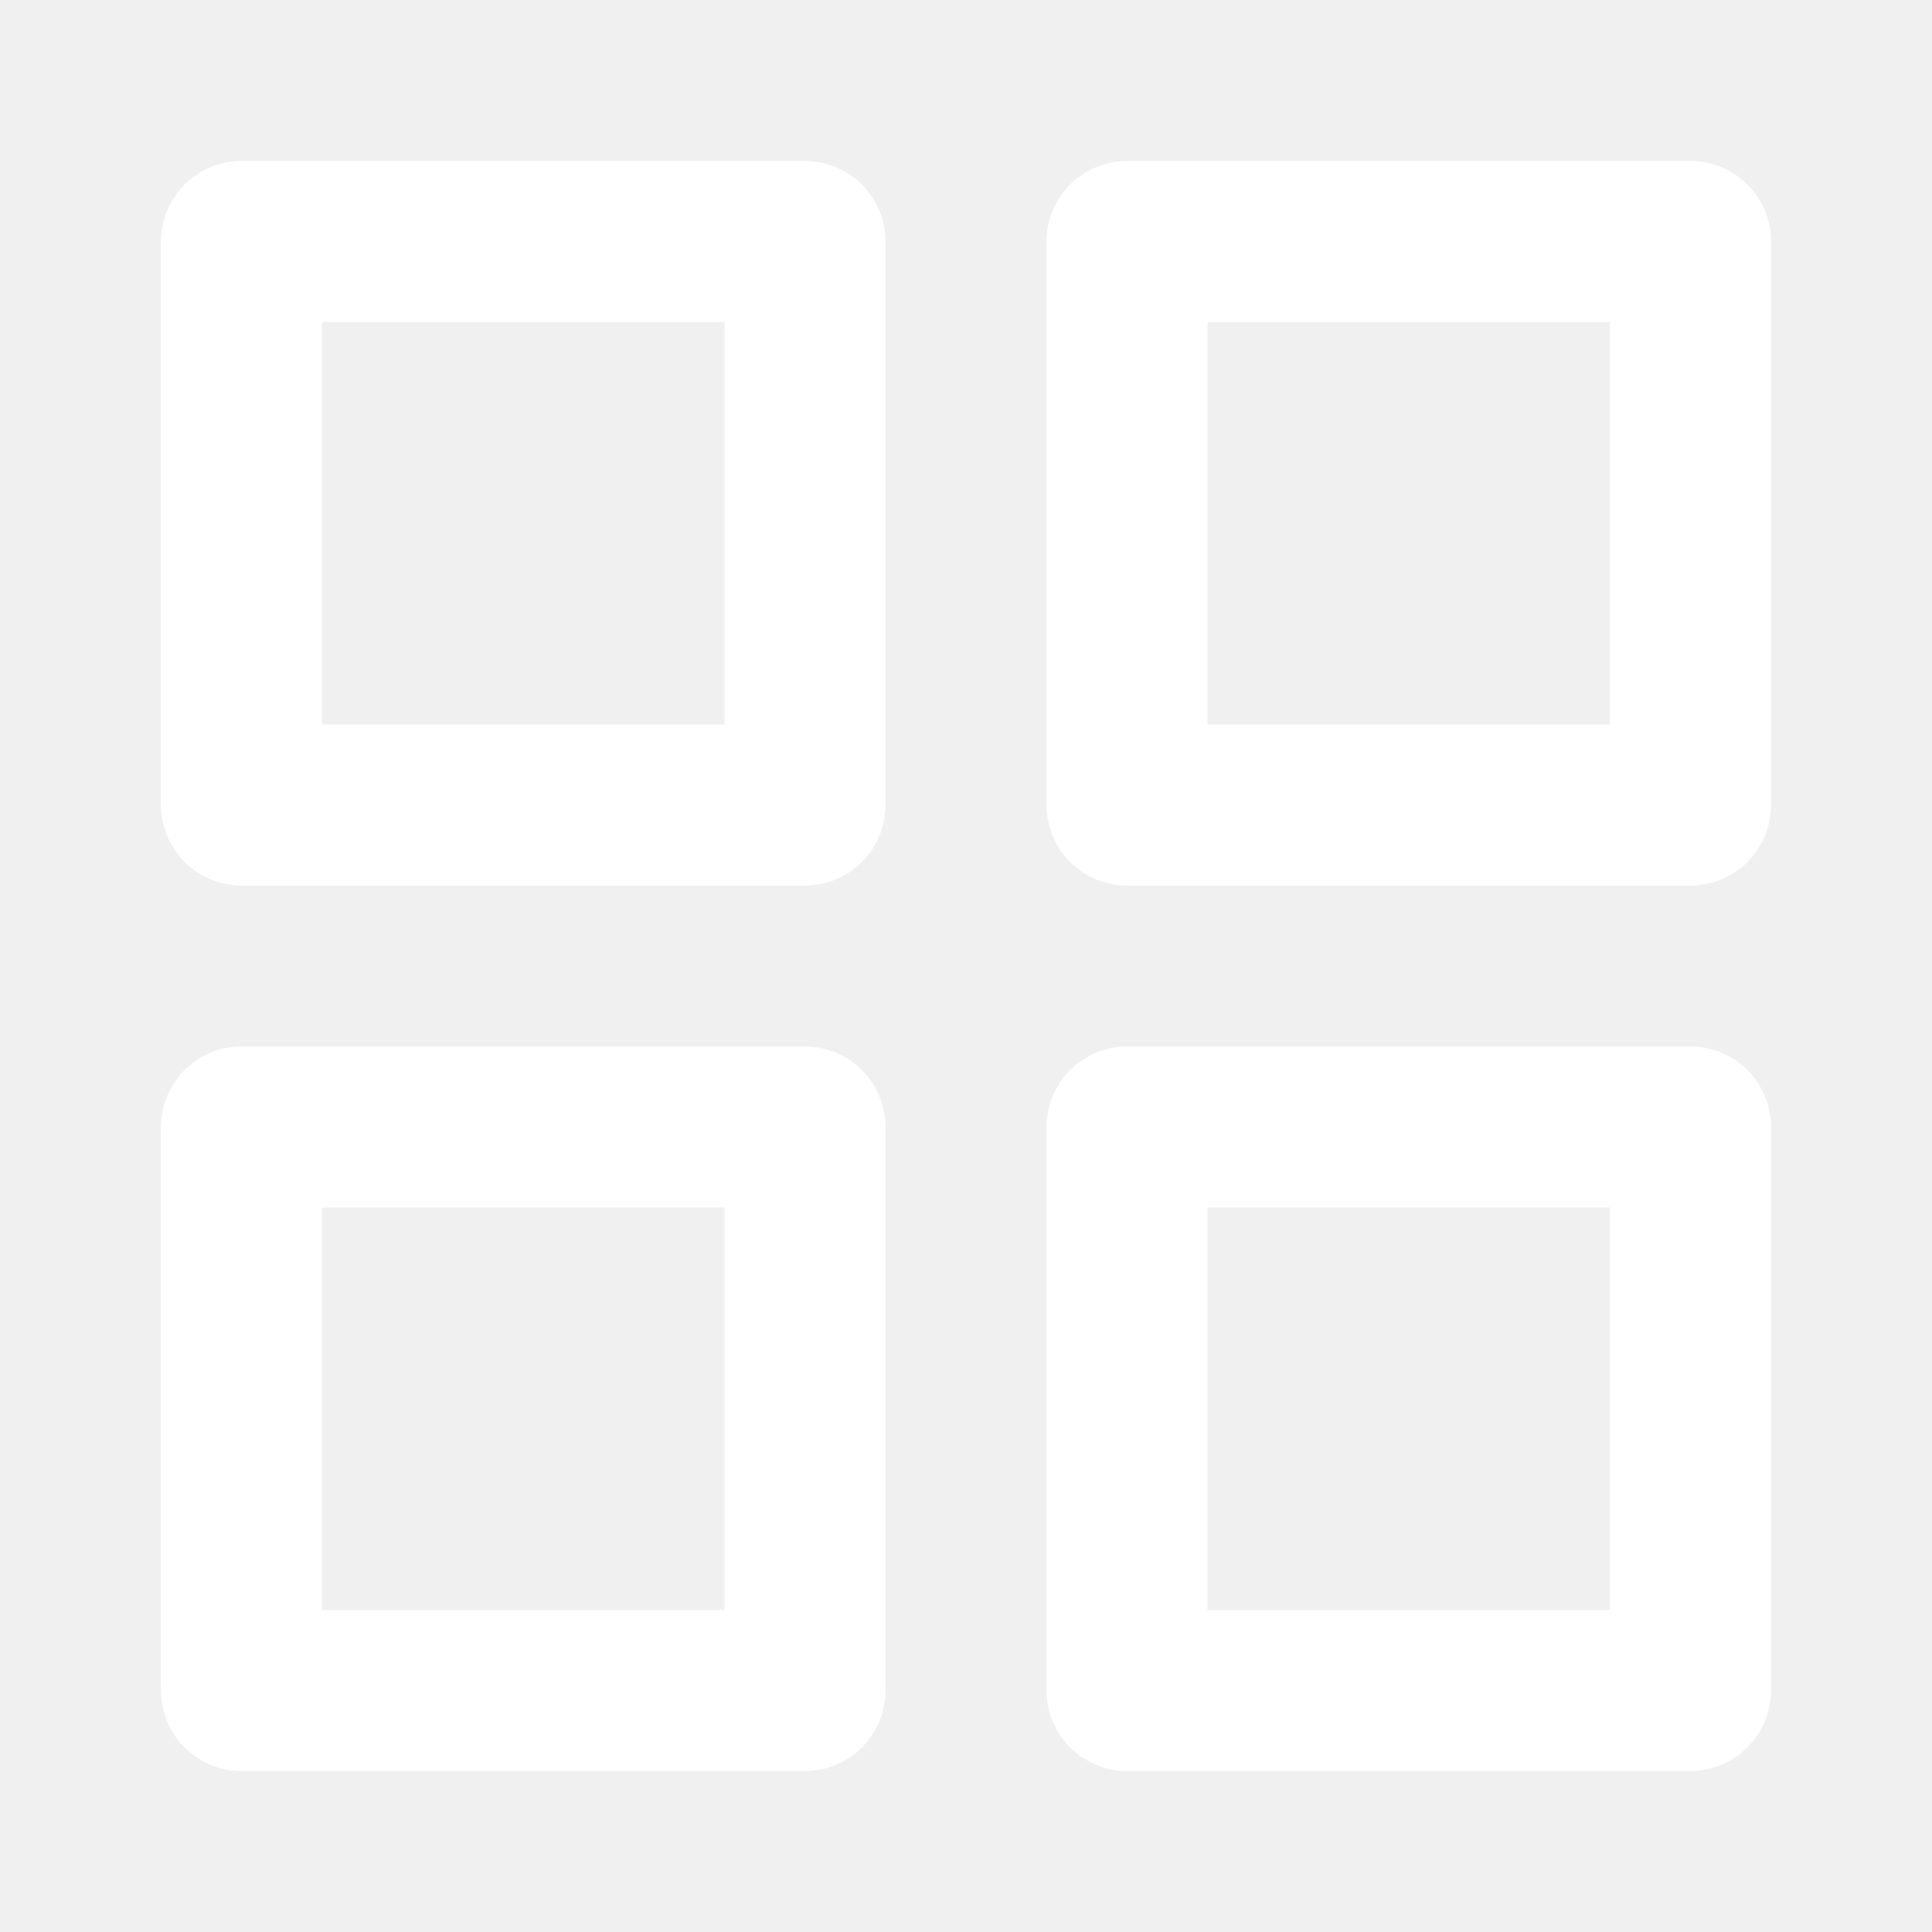
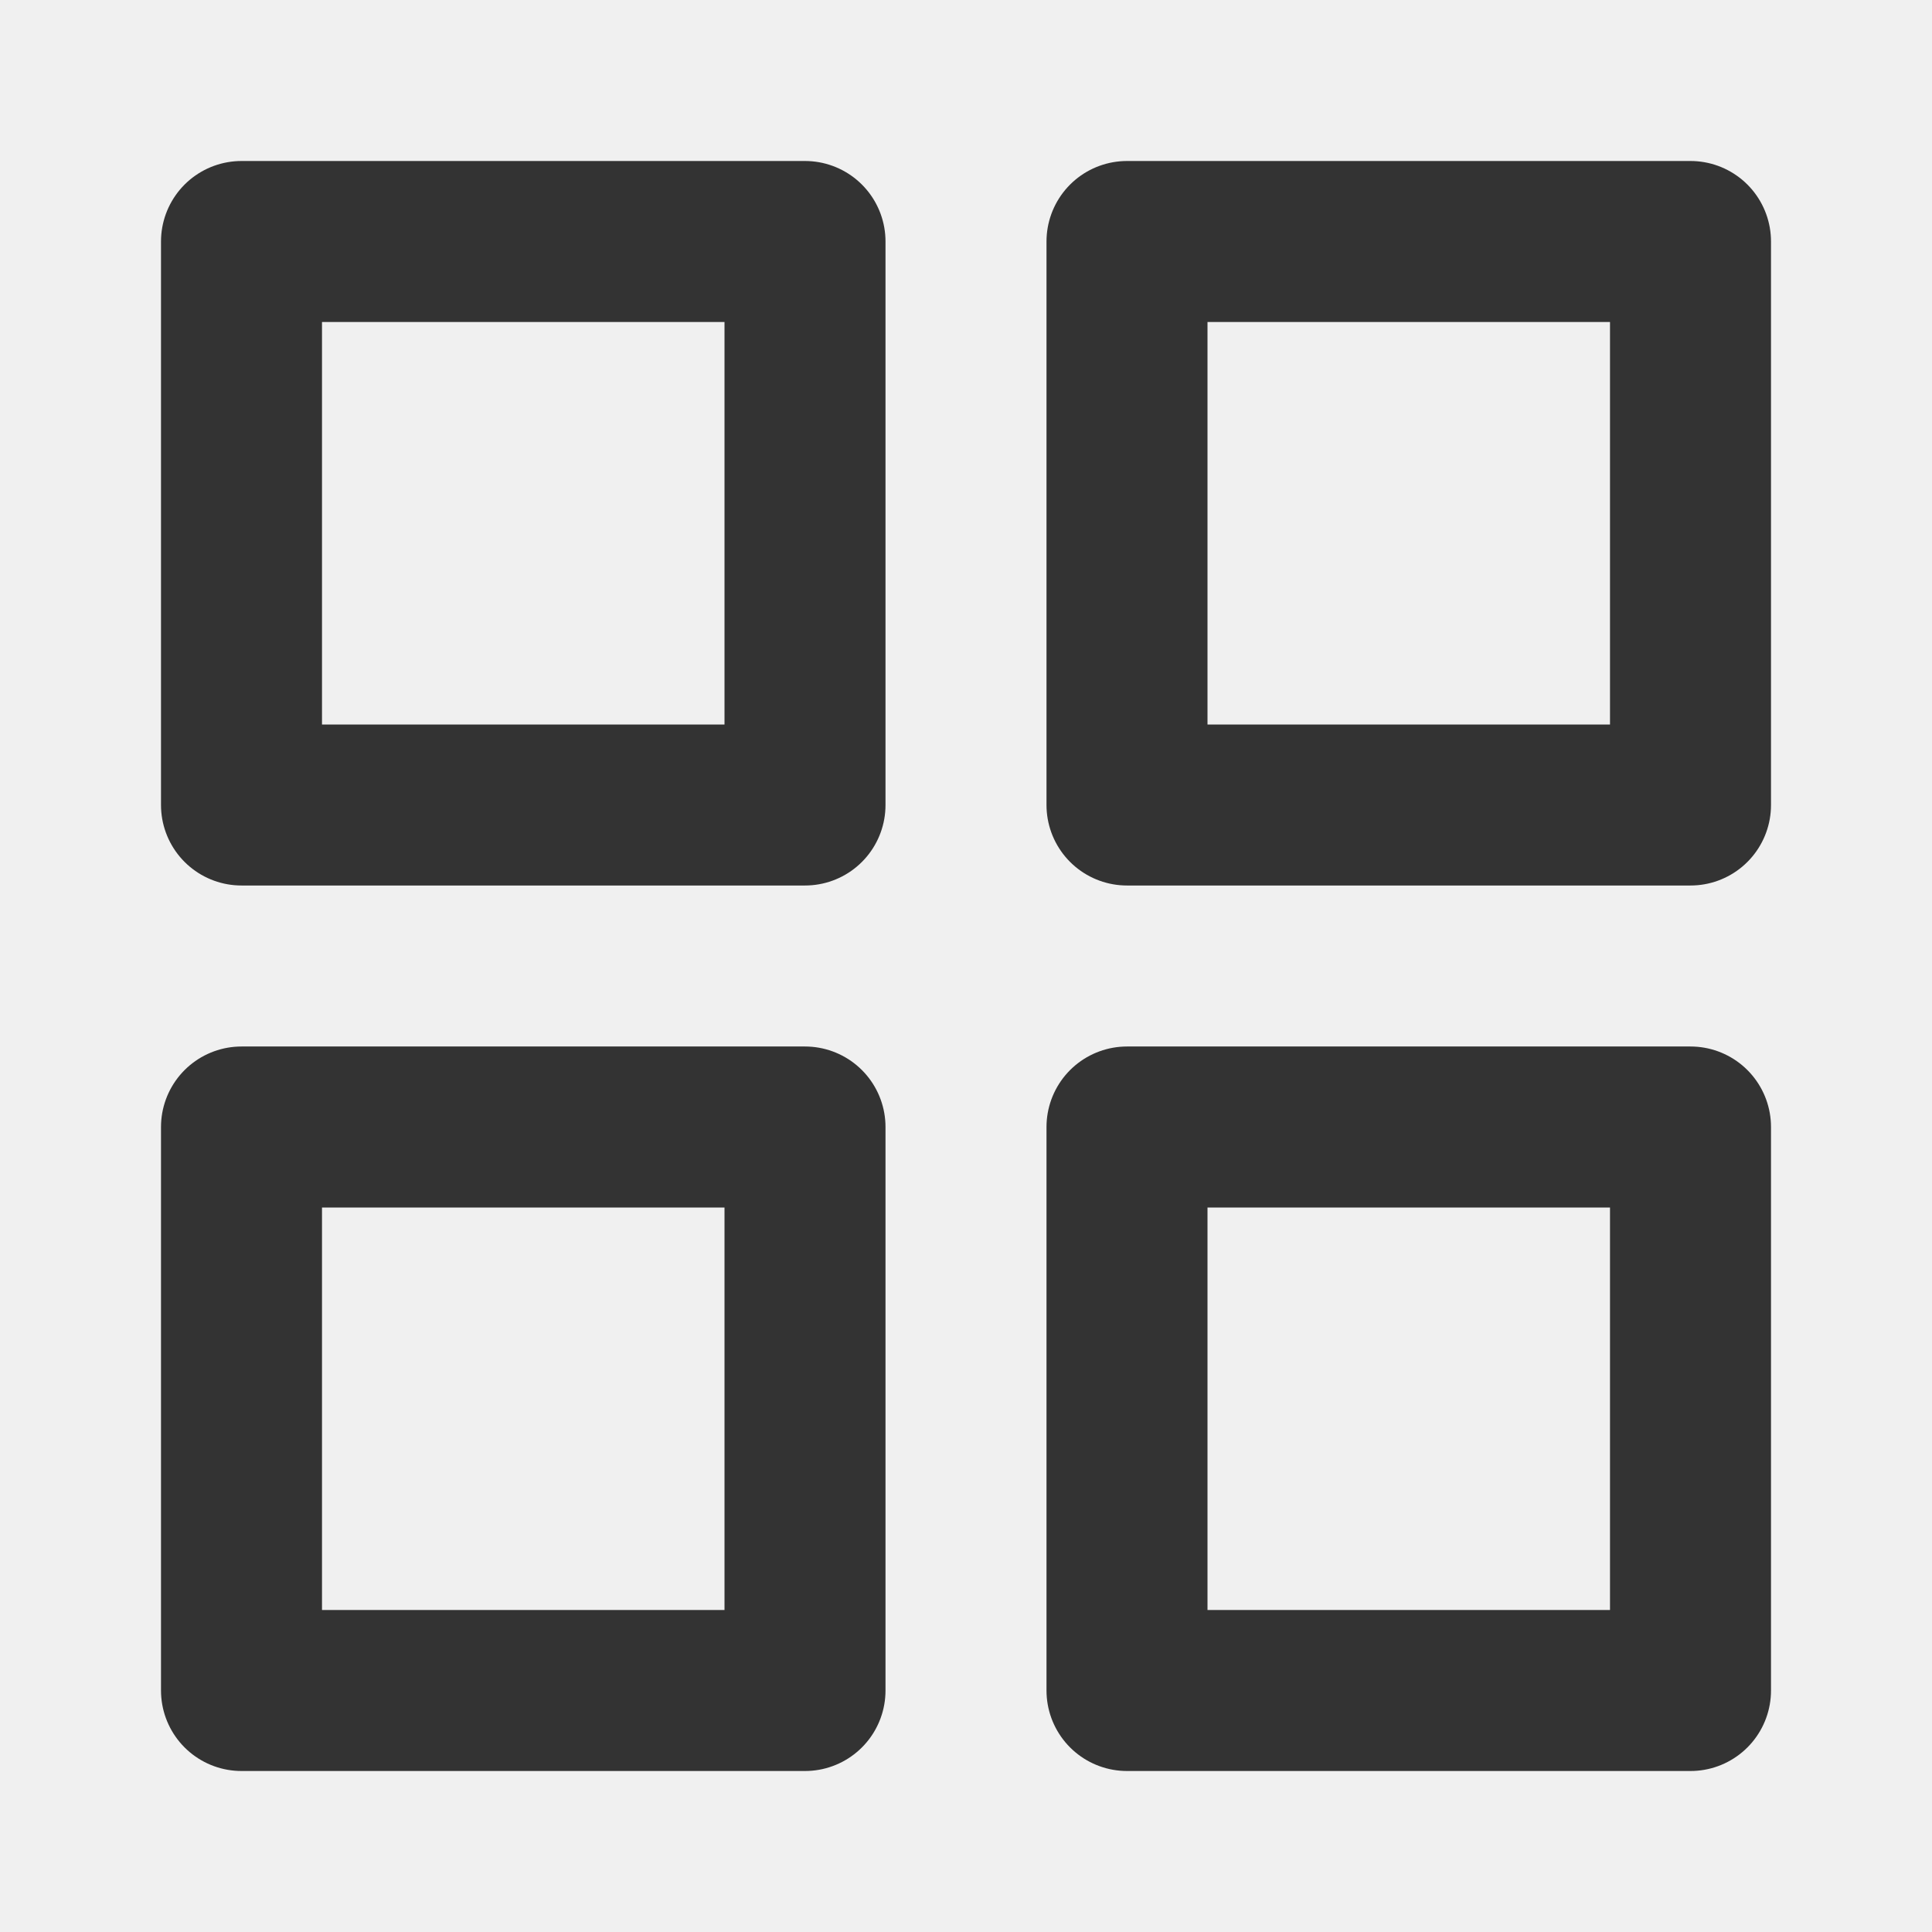
- <svg xmlns="http://www.w3.org/2000/svg" width="24" height="24" viewBox="0 0 24 24" fill="none" stroke="#fff" stroke-width="2" stroke-linecap="round" stroke-linejoin="round" class="feather feather-grid">
+ <svg xmlns="http://www.w3.org/2000/svg" width="24" height="24" viewBox="0 0 24 24" fill="none" stroke="#333" stroke-width="2" stroke-linecap="round" stroke-linejoin="round" class="feather feather-grid">
  <rect x="3" y="3" width="7" height="7" />
  <rect x="14" y="3" width="7" height="7" />
  <rect x="14" y="14" width="7" height="7" />
  <rect x="3" y="14" width="7" height="7" />
</svg>
